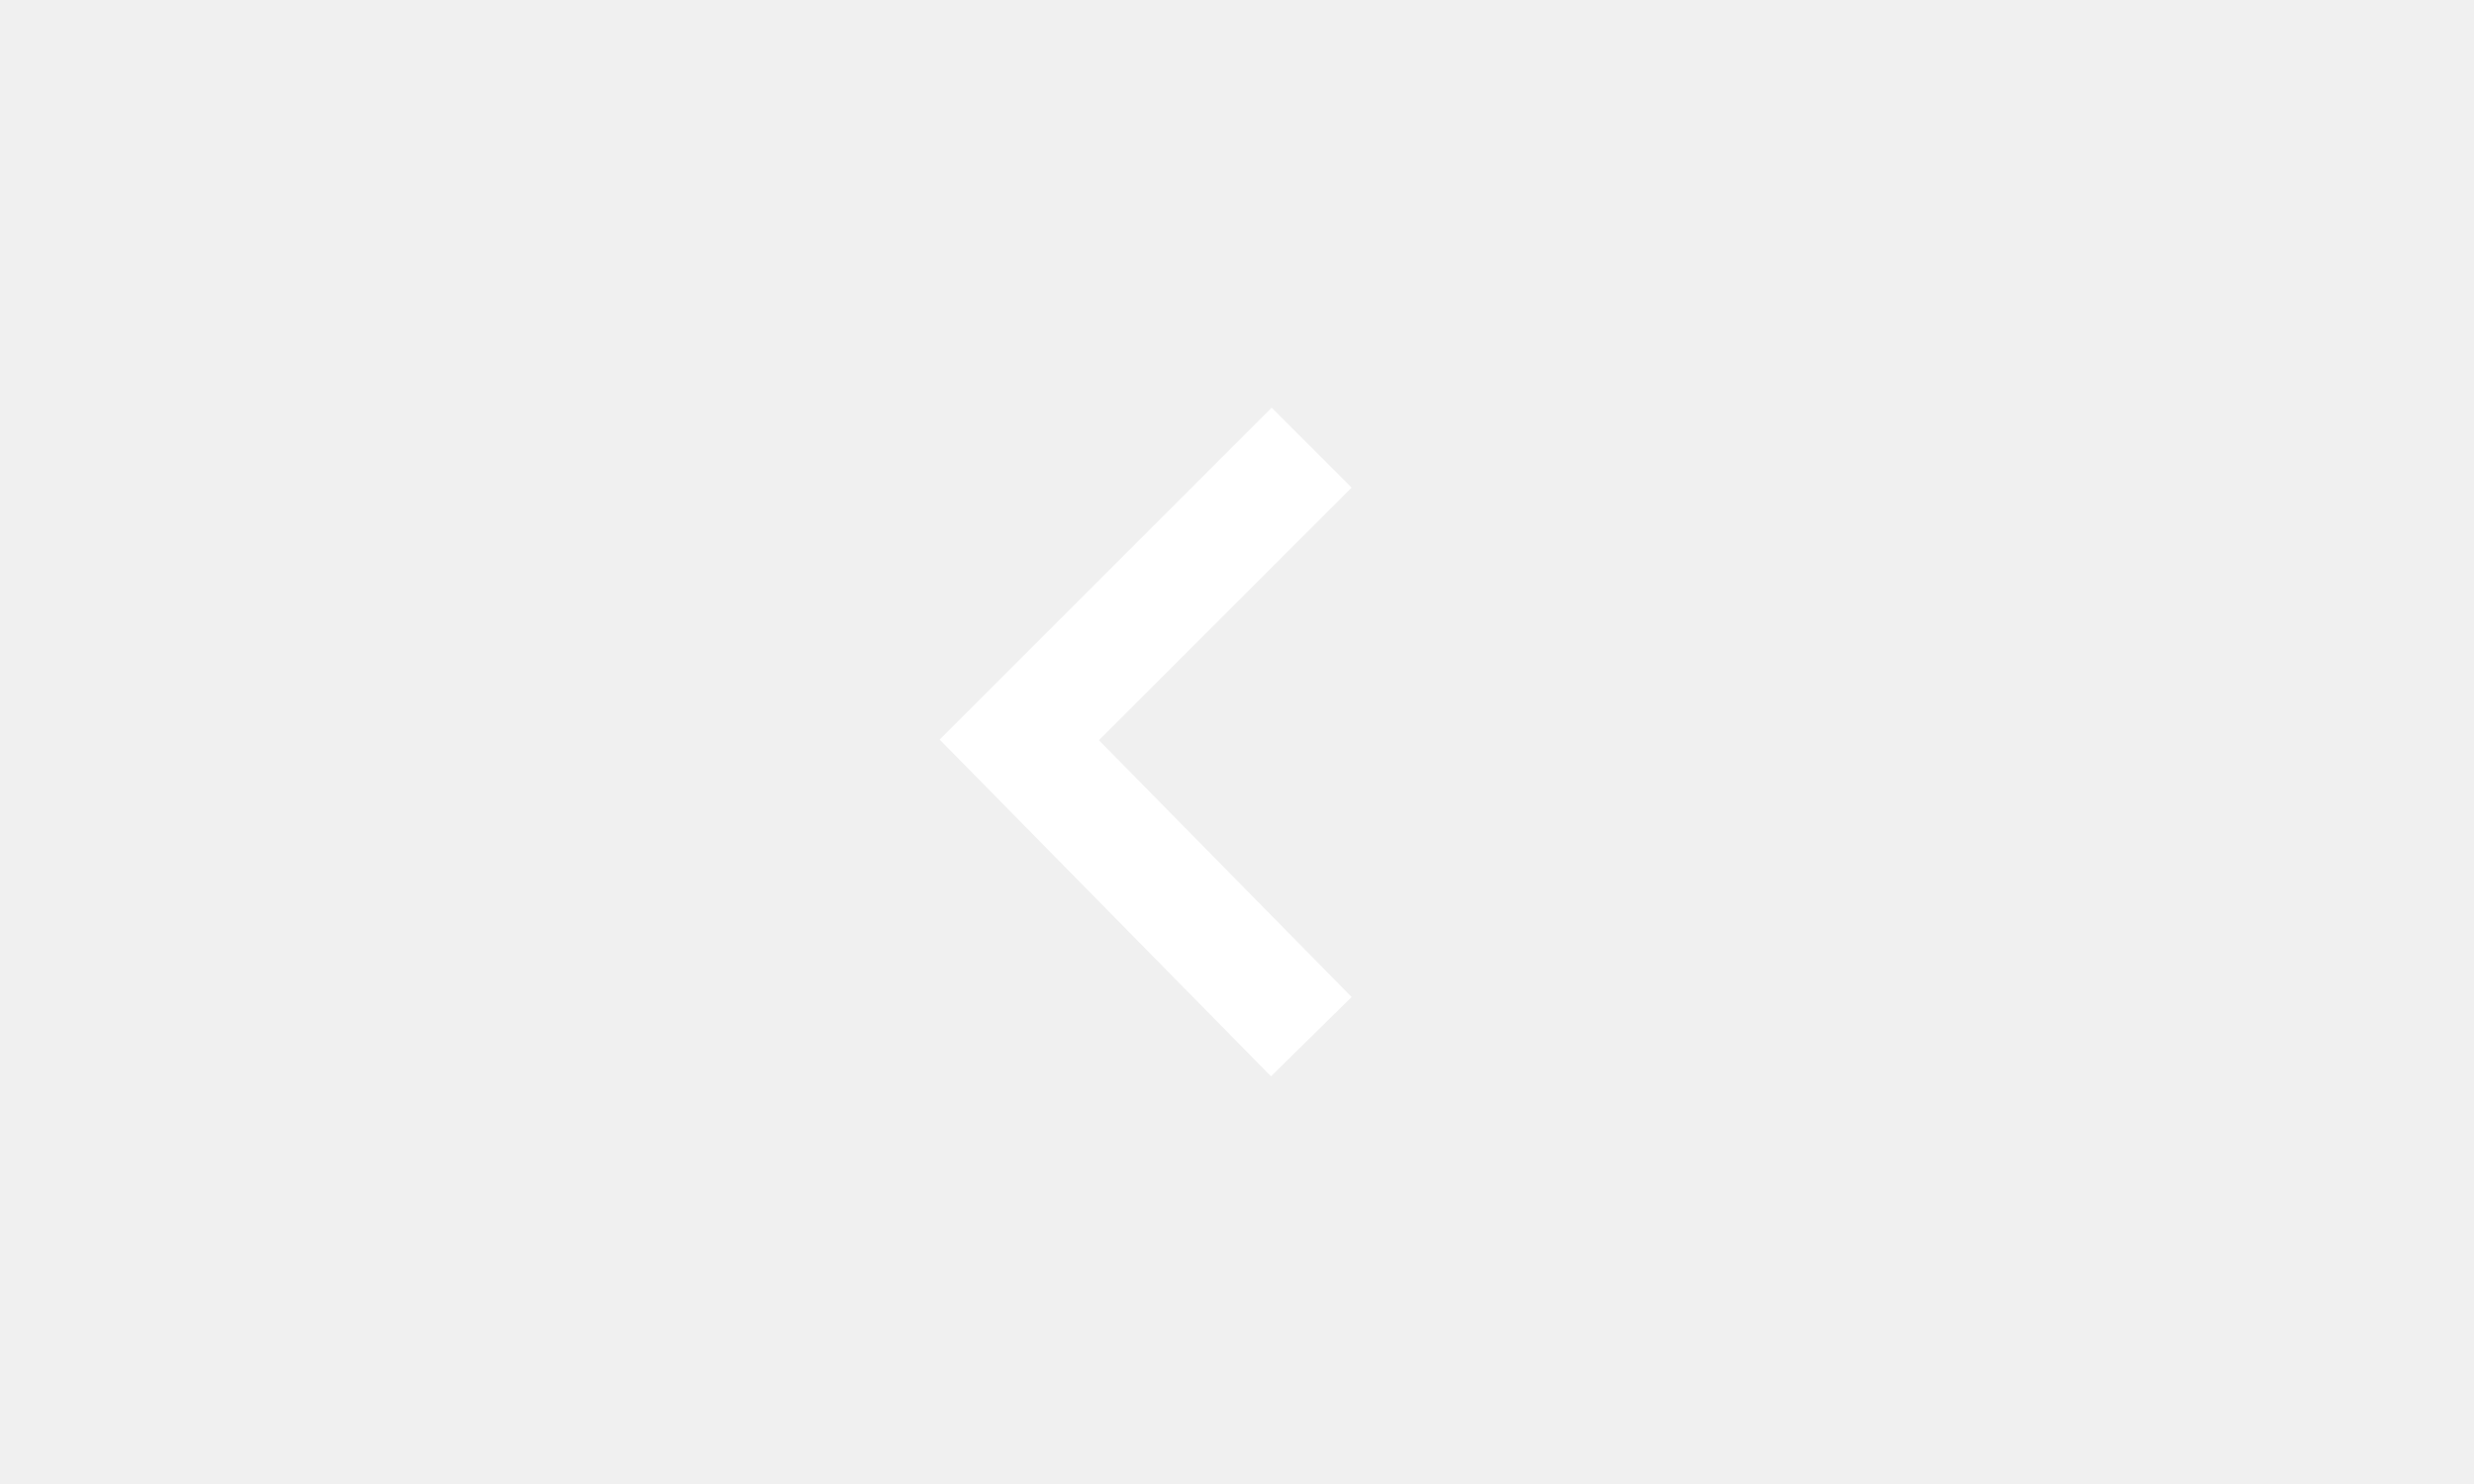
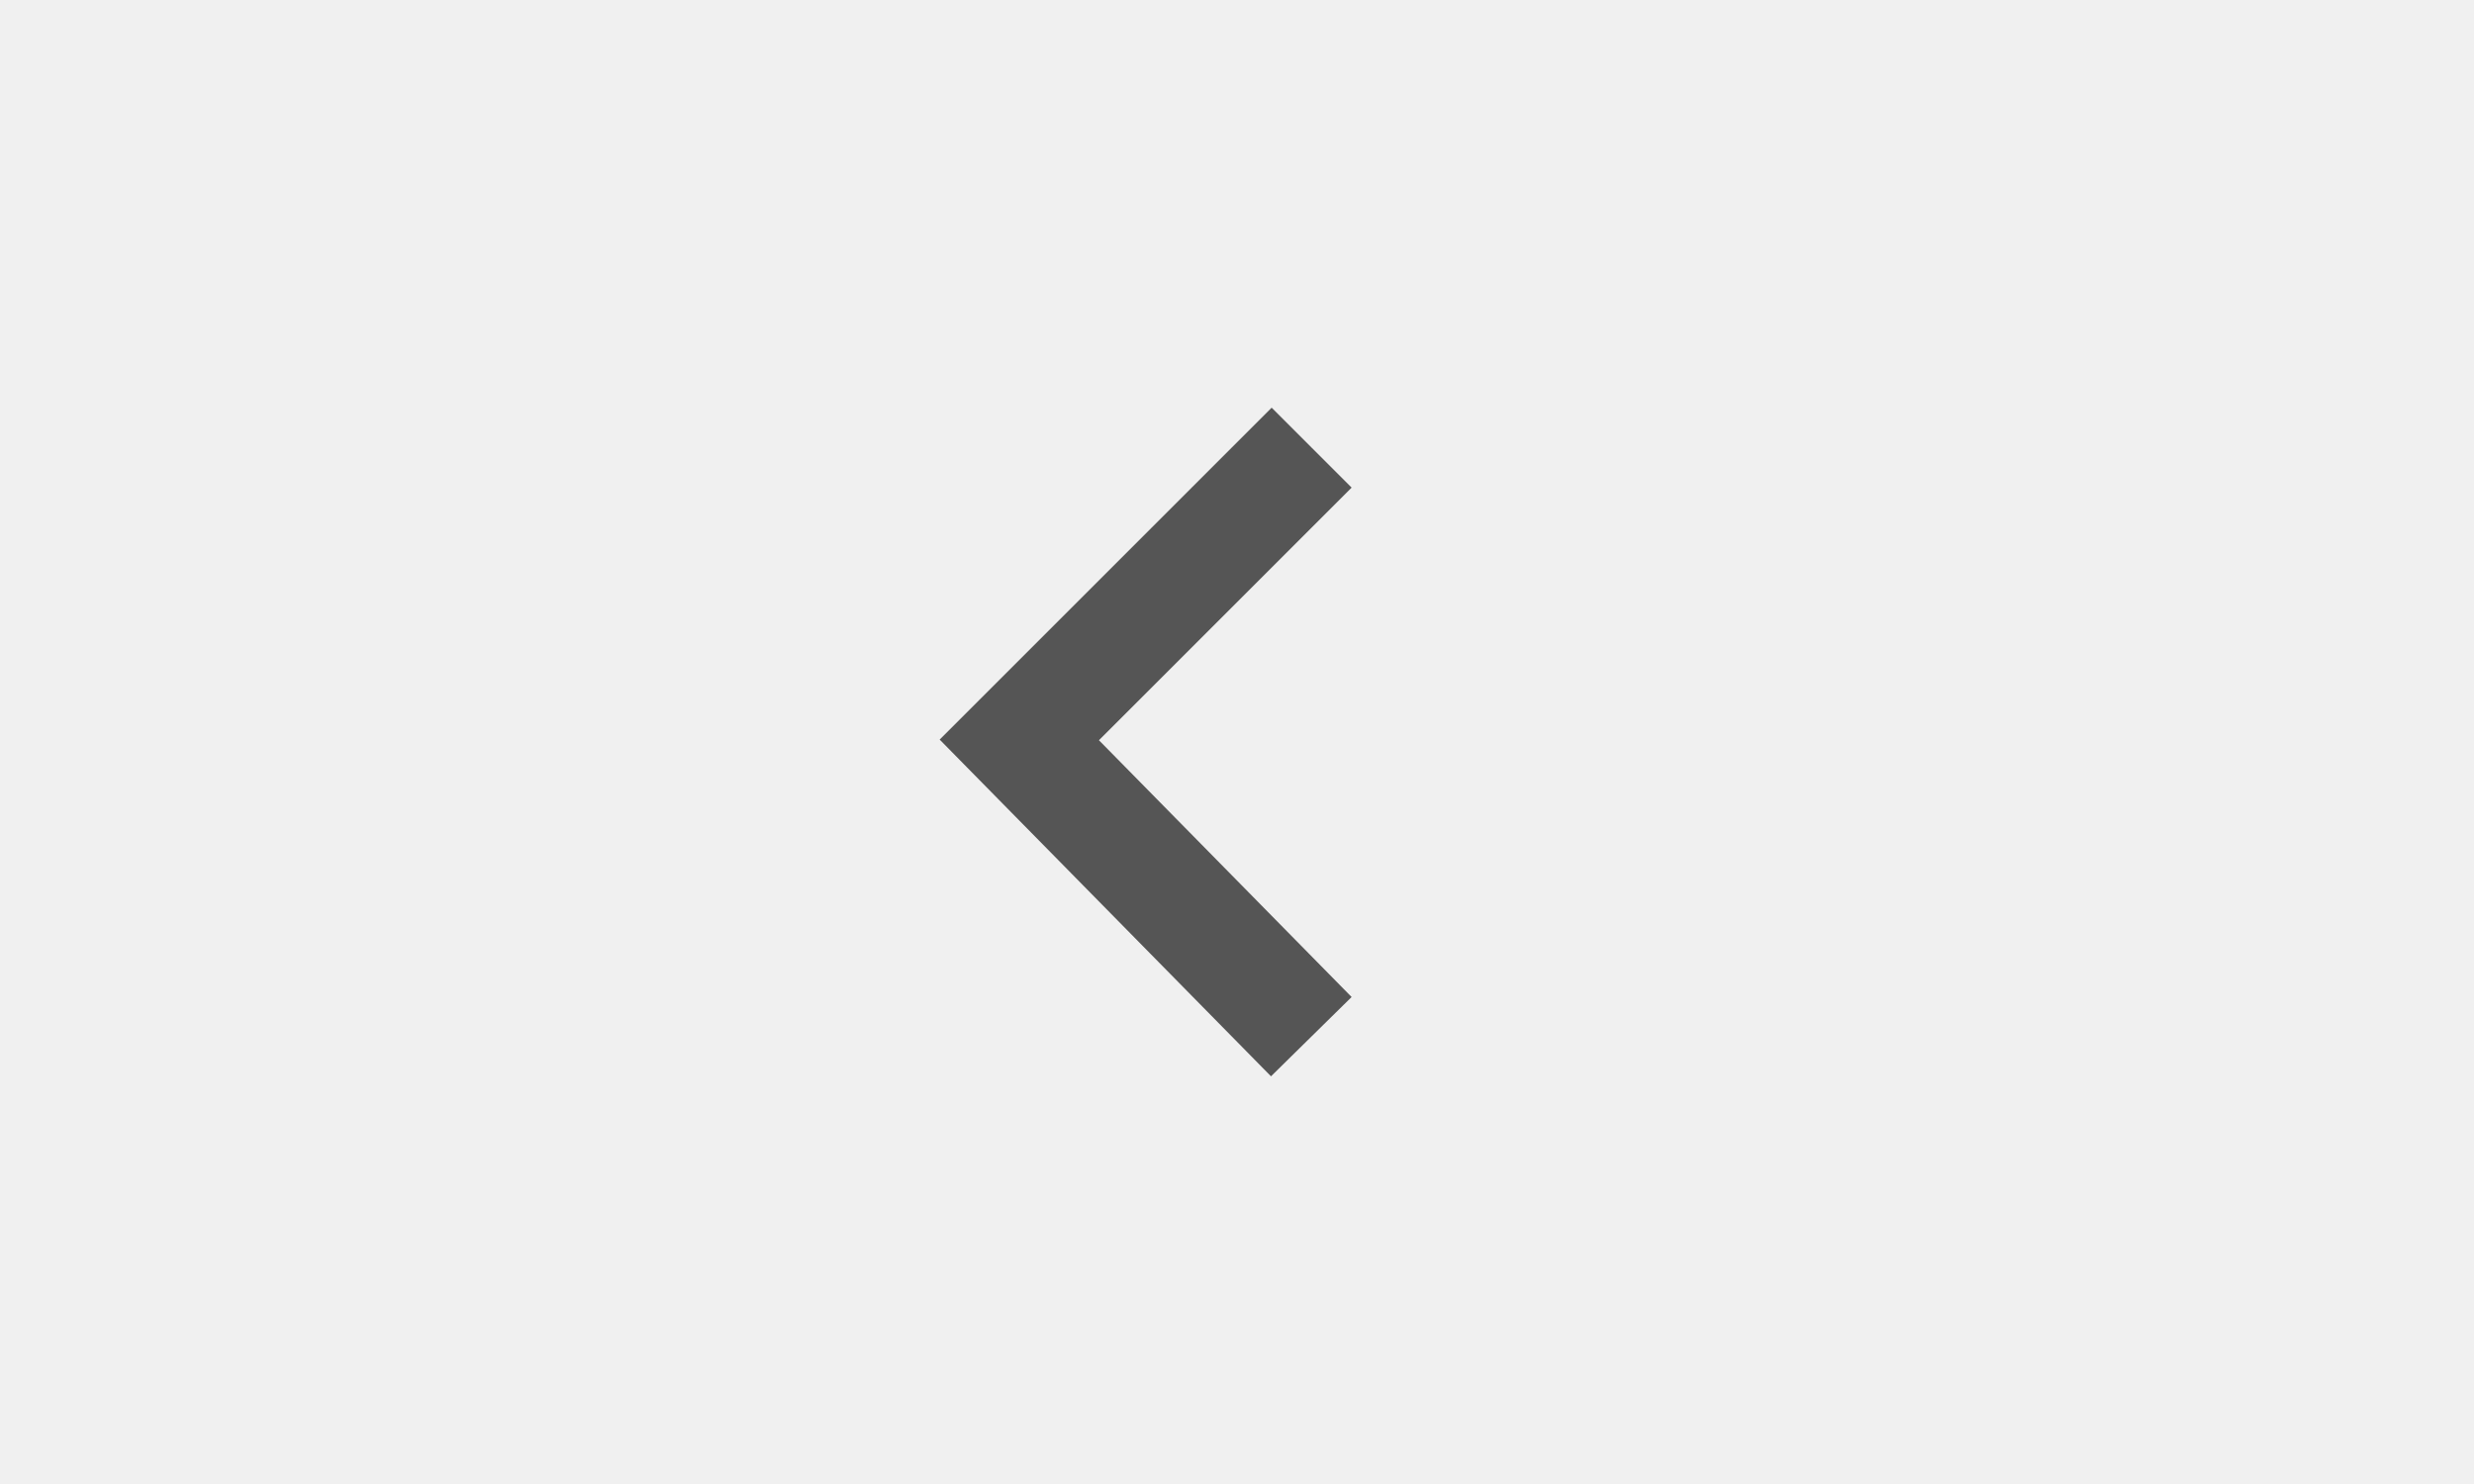
<svg xmlns="http://www.w3.org/2000/svg" version="1.1" width="43.75" height="26.25" id="svg2" xml:space="preserve">
  <defs id="defs6" />
  <g transform="matrix(1.25,0,0,-1.25,0,26.25)" id="g10">
    <g transform="translate(17.9902,14.0996)" id="g12">
-       <path d="M 0,0 -3.57,-3.57 0,-7.199" id="path14" style="fill:none;stroke:#ffffff;stroke-width:1.6;stroke-linecap:square;stroke-linejoin:miter;stroke-miterlimit:4;stroke-opacity:1;stroke-dasharray:none" />
+       <path d="M 0,0 -3.57,-3.57 0,-7.199" id="path14" style="fill:none;stroke:#555555;stroke-width:1.6;stroke-linecap:square;stroke-linejoin:miter;stroke-miterlimit:4;stroke-opacity:1;stroke-dasharray:none" />
    </g>
  </g>
</svg>
